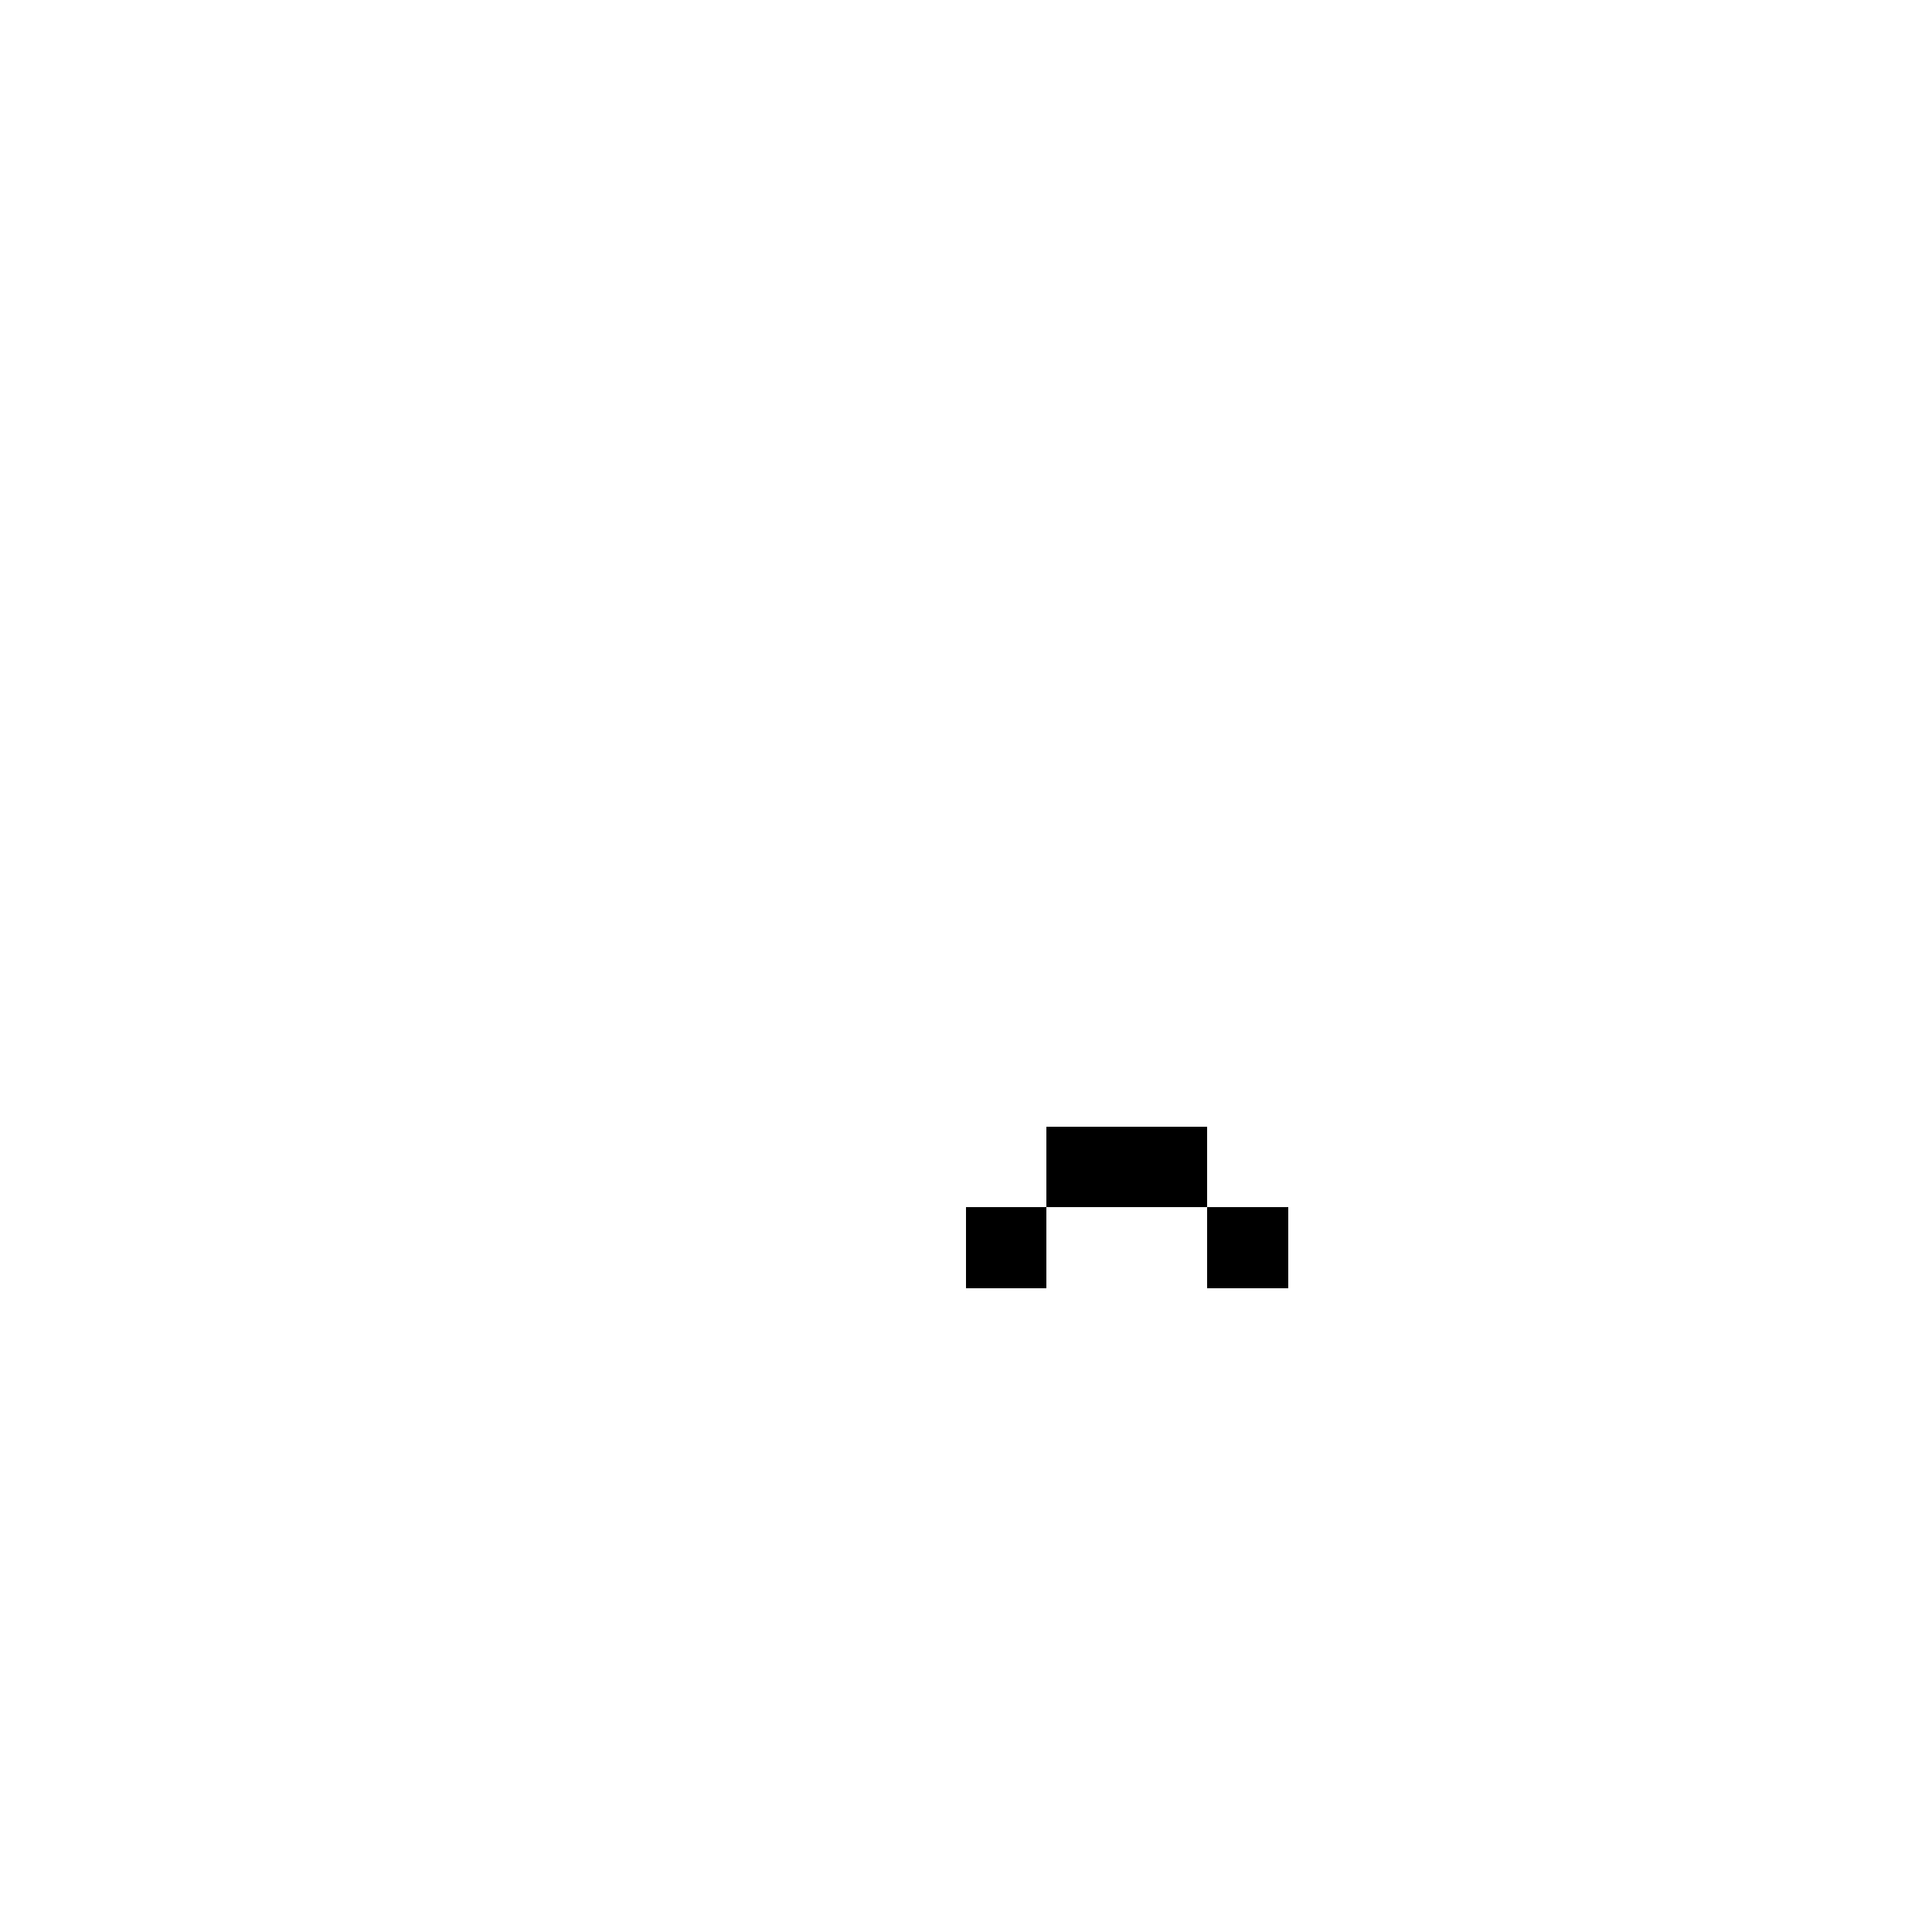
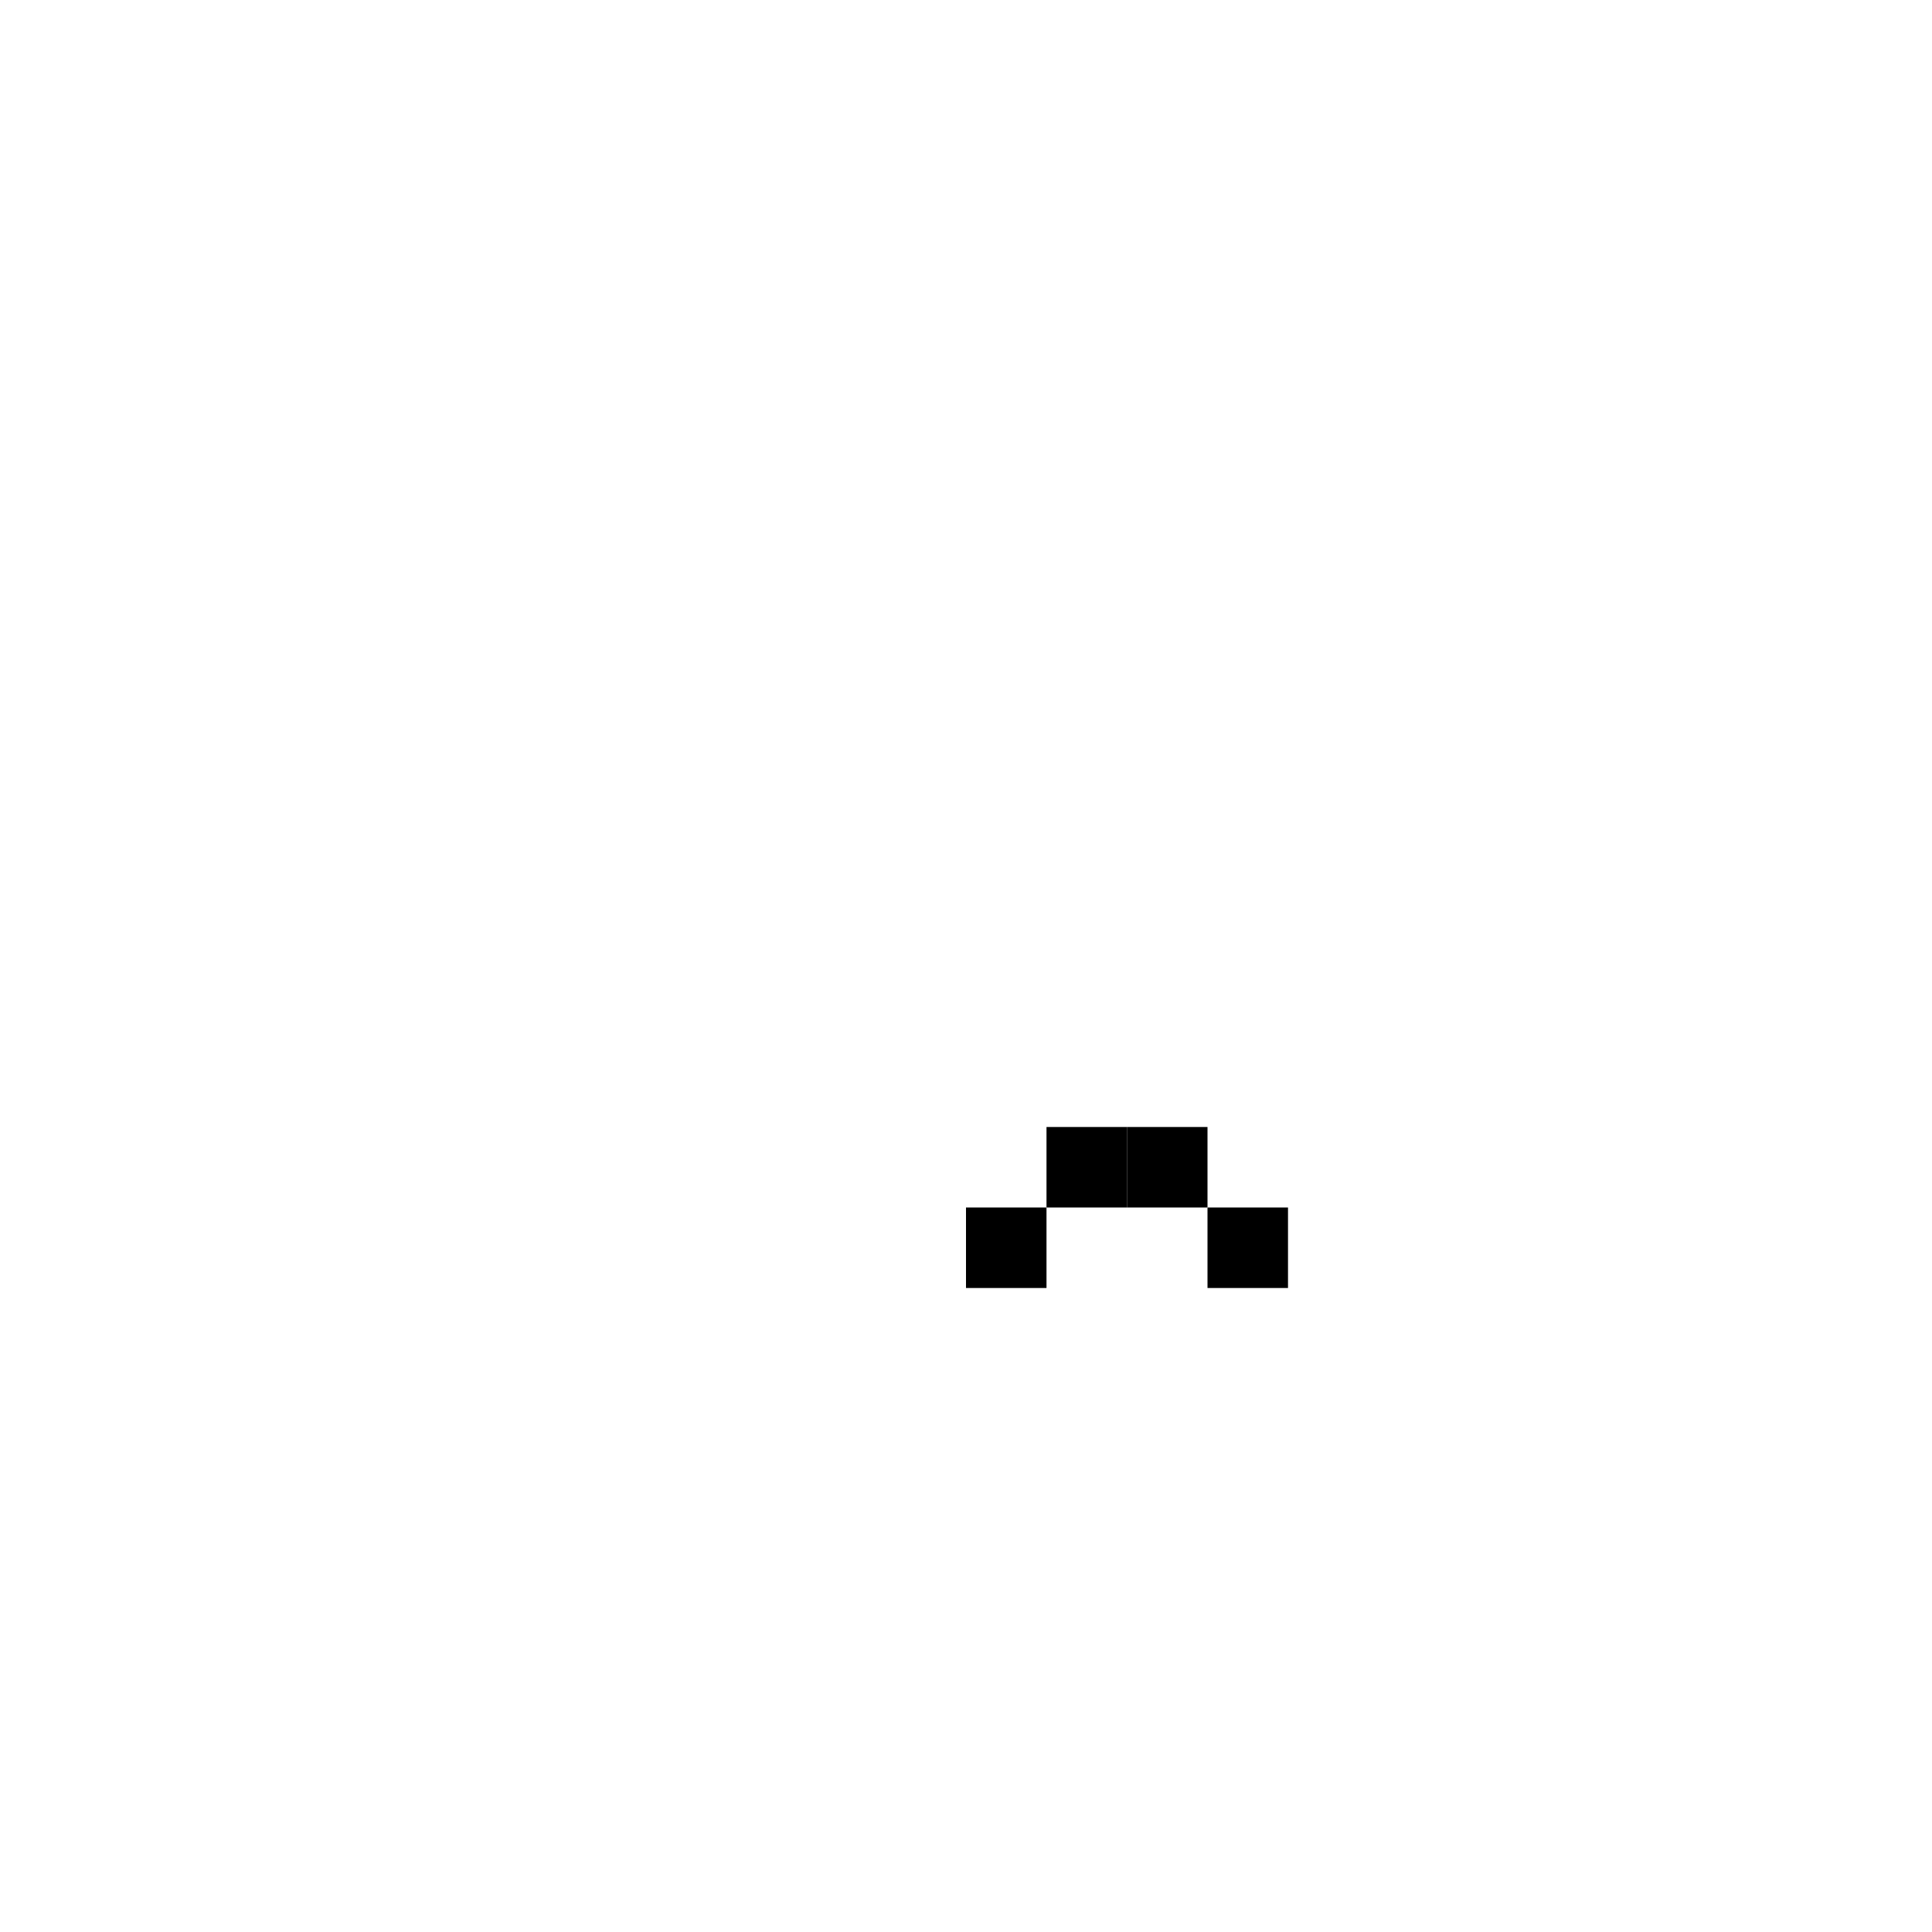
- <svg xmlns="http://www.w3.org/2000/svg" version="1.1" width="24" height="24" shape-rendering="crispEdges">
+ <svg xmlns="http://www.w3.org/2000/svg" width="24" height="24" viewBox="0 0 24 24" fill="none">
  <rect x="13" y="14" width="1" height="1" fill="#000000" />
  <rect x="14" y="14" width="1" height="1" fill="#000000" />
  <rect x="12" y="15" width="1" height="1" fill="#000000" />
  <rect x="15" y="15" width="1" height="1" fill="#000000" />
</svg>
